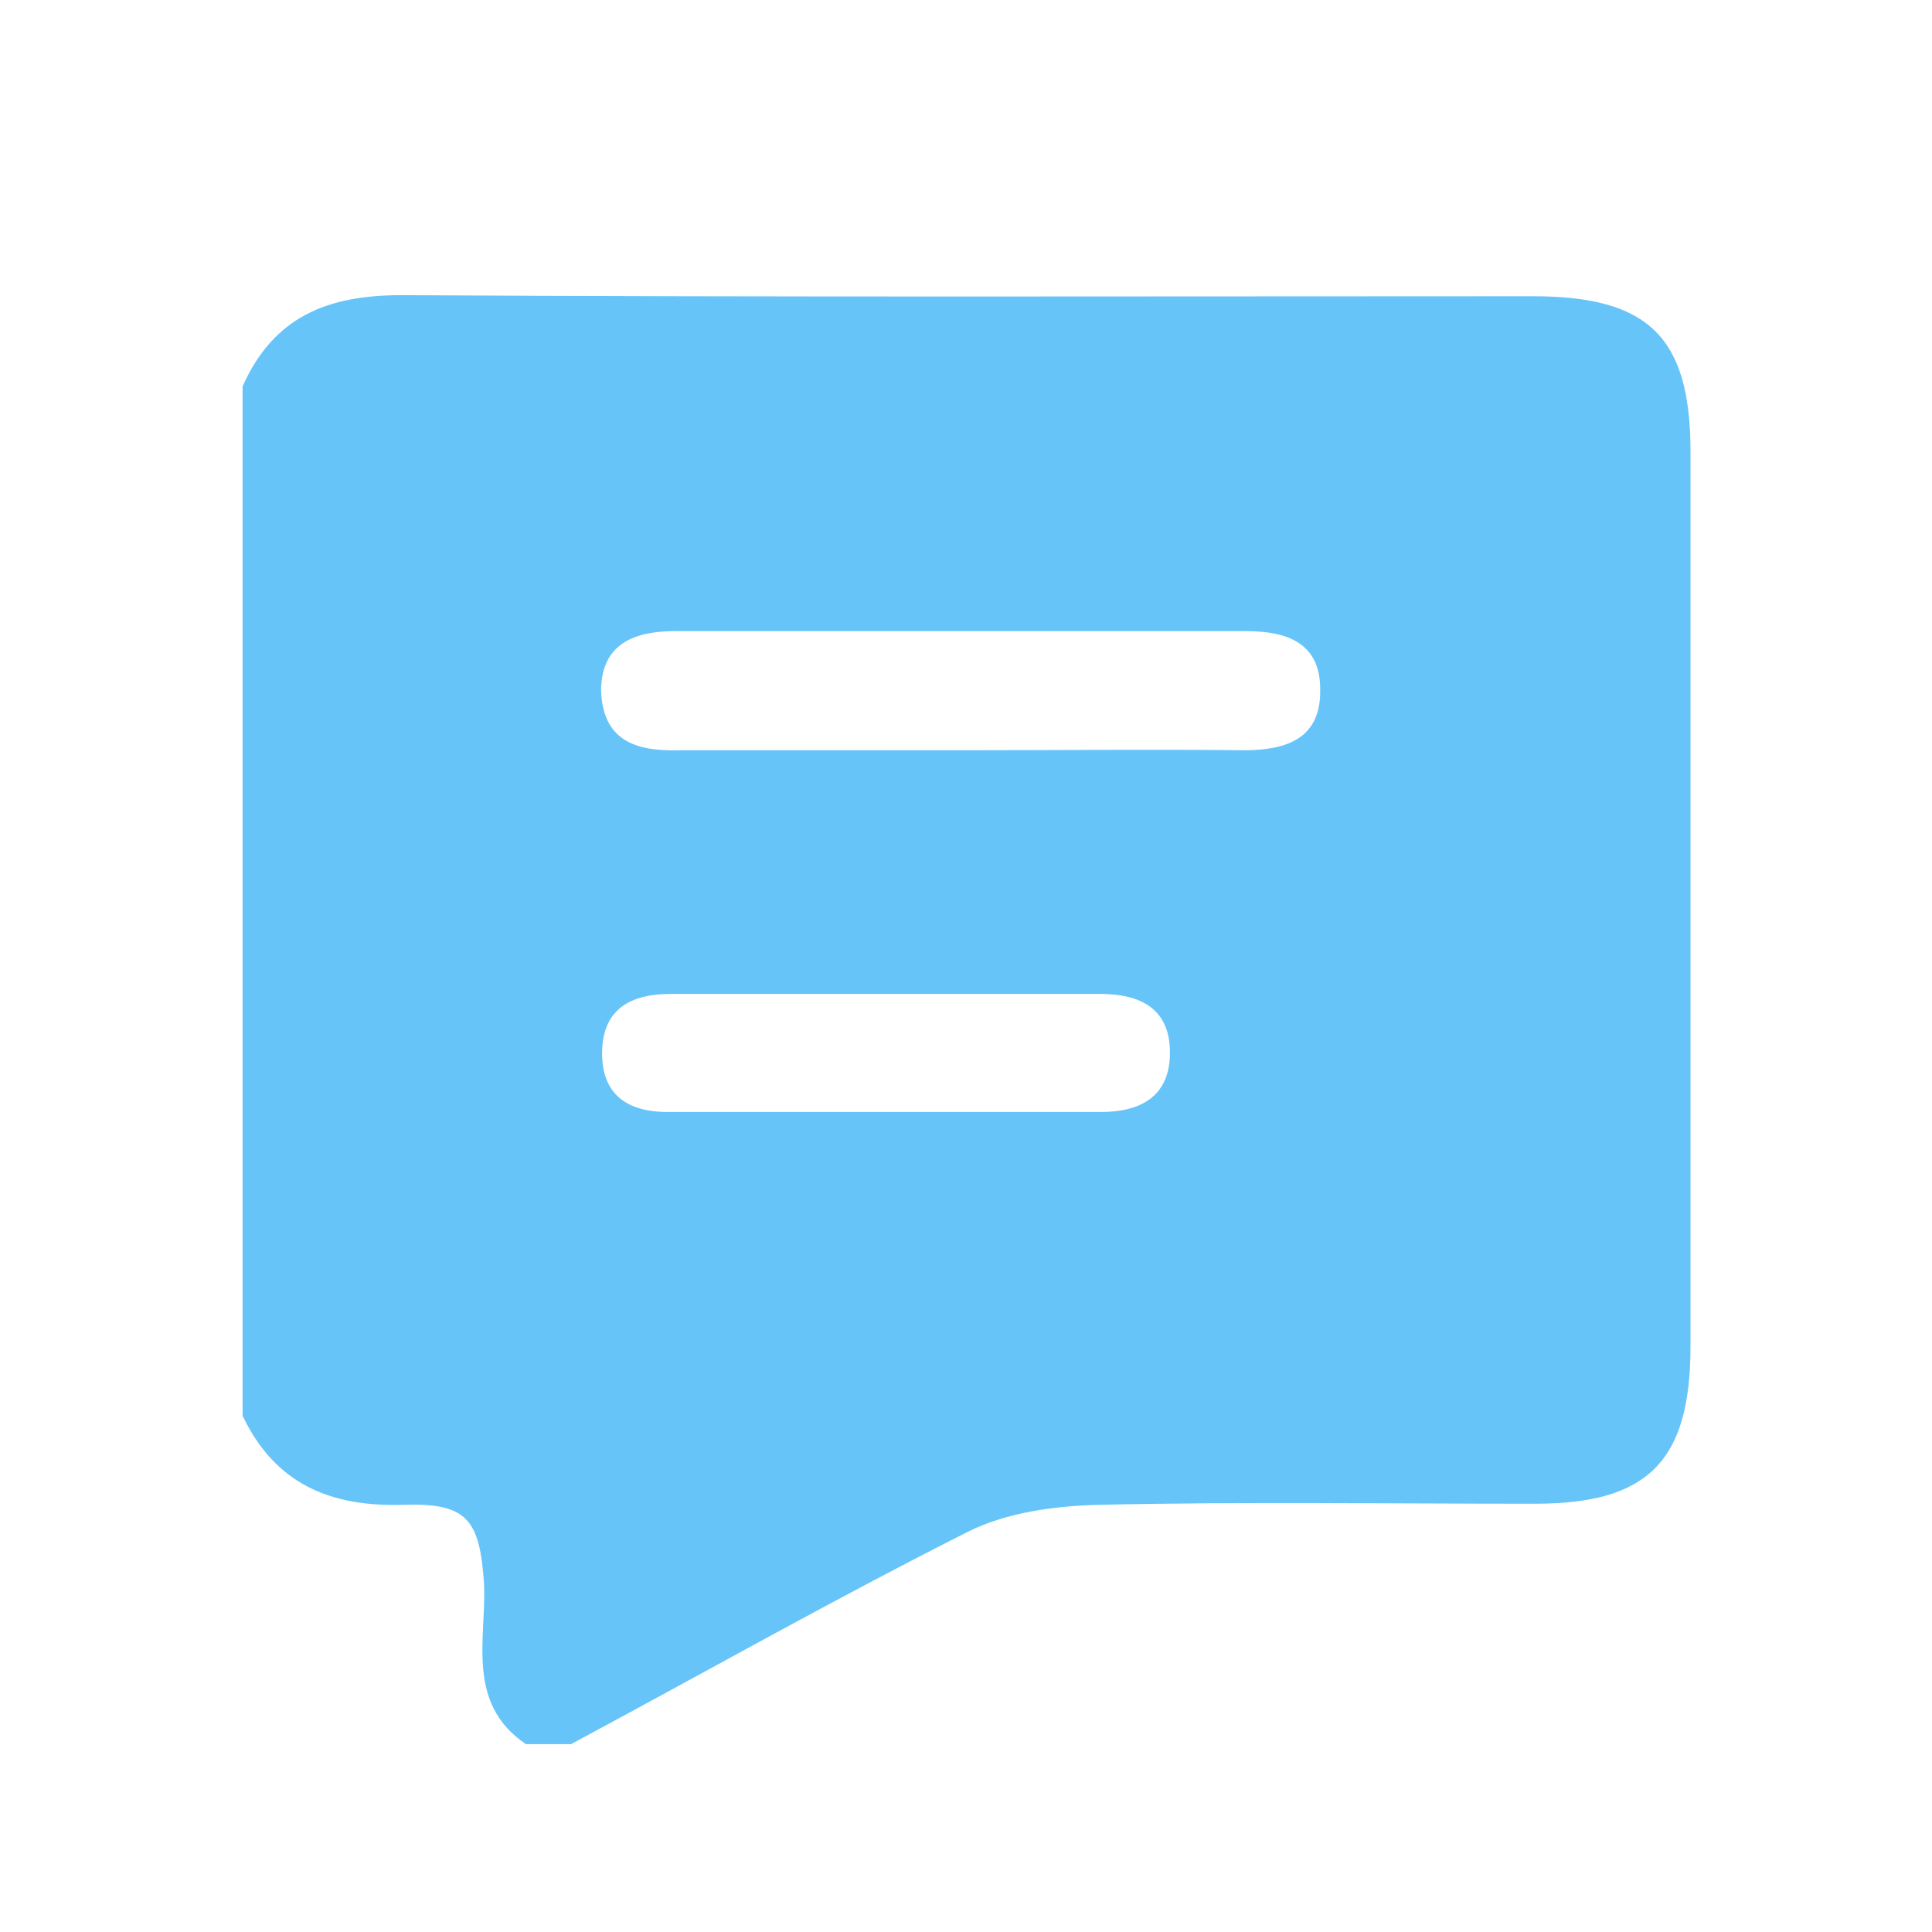
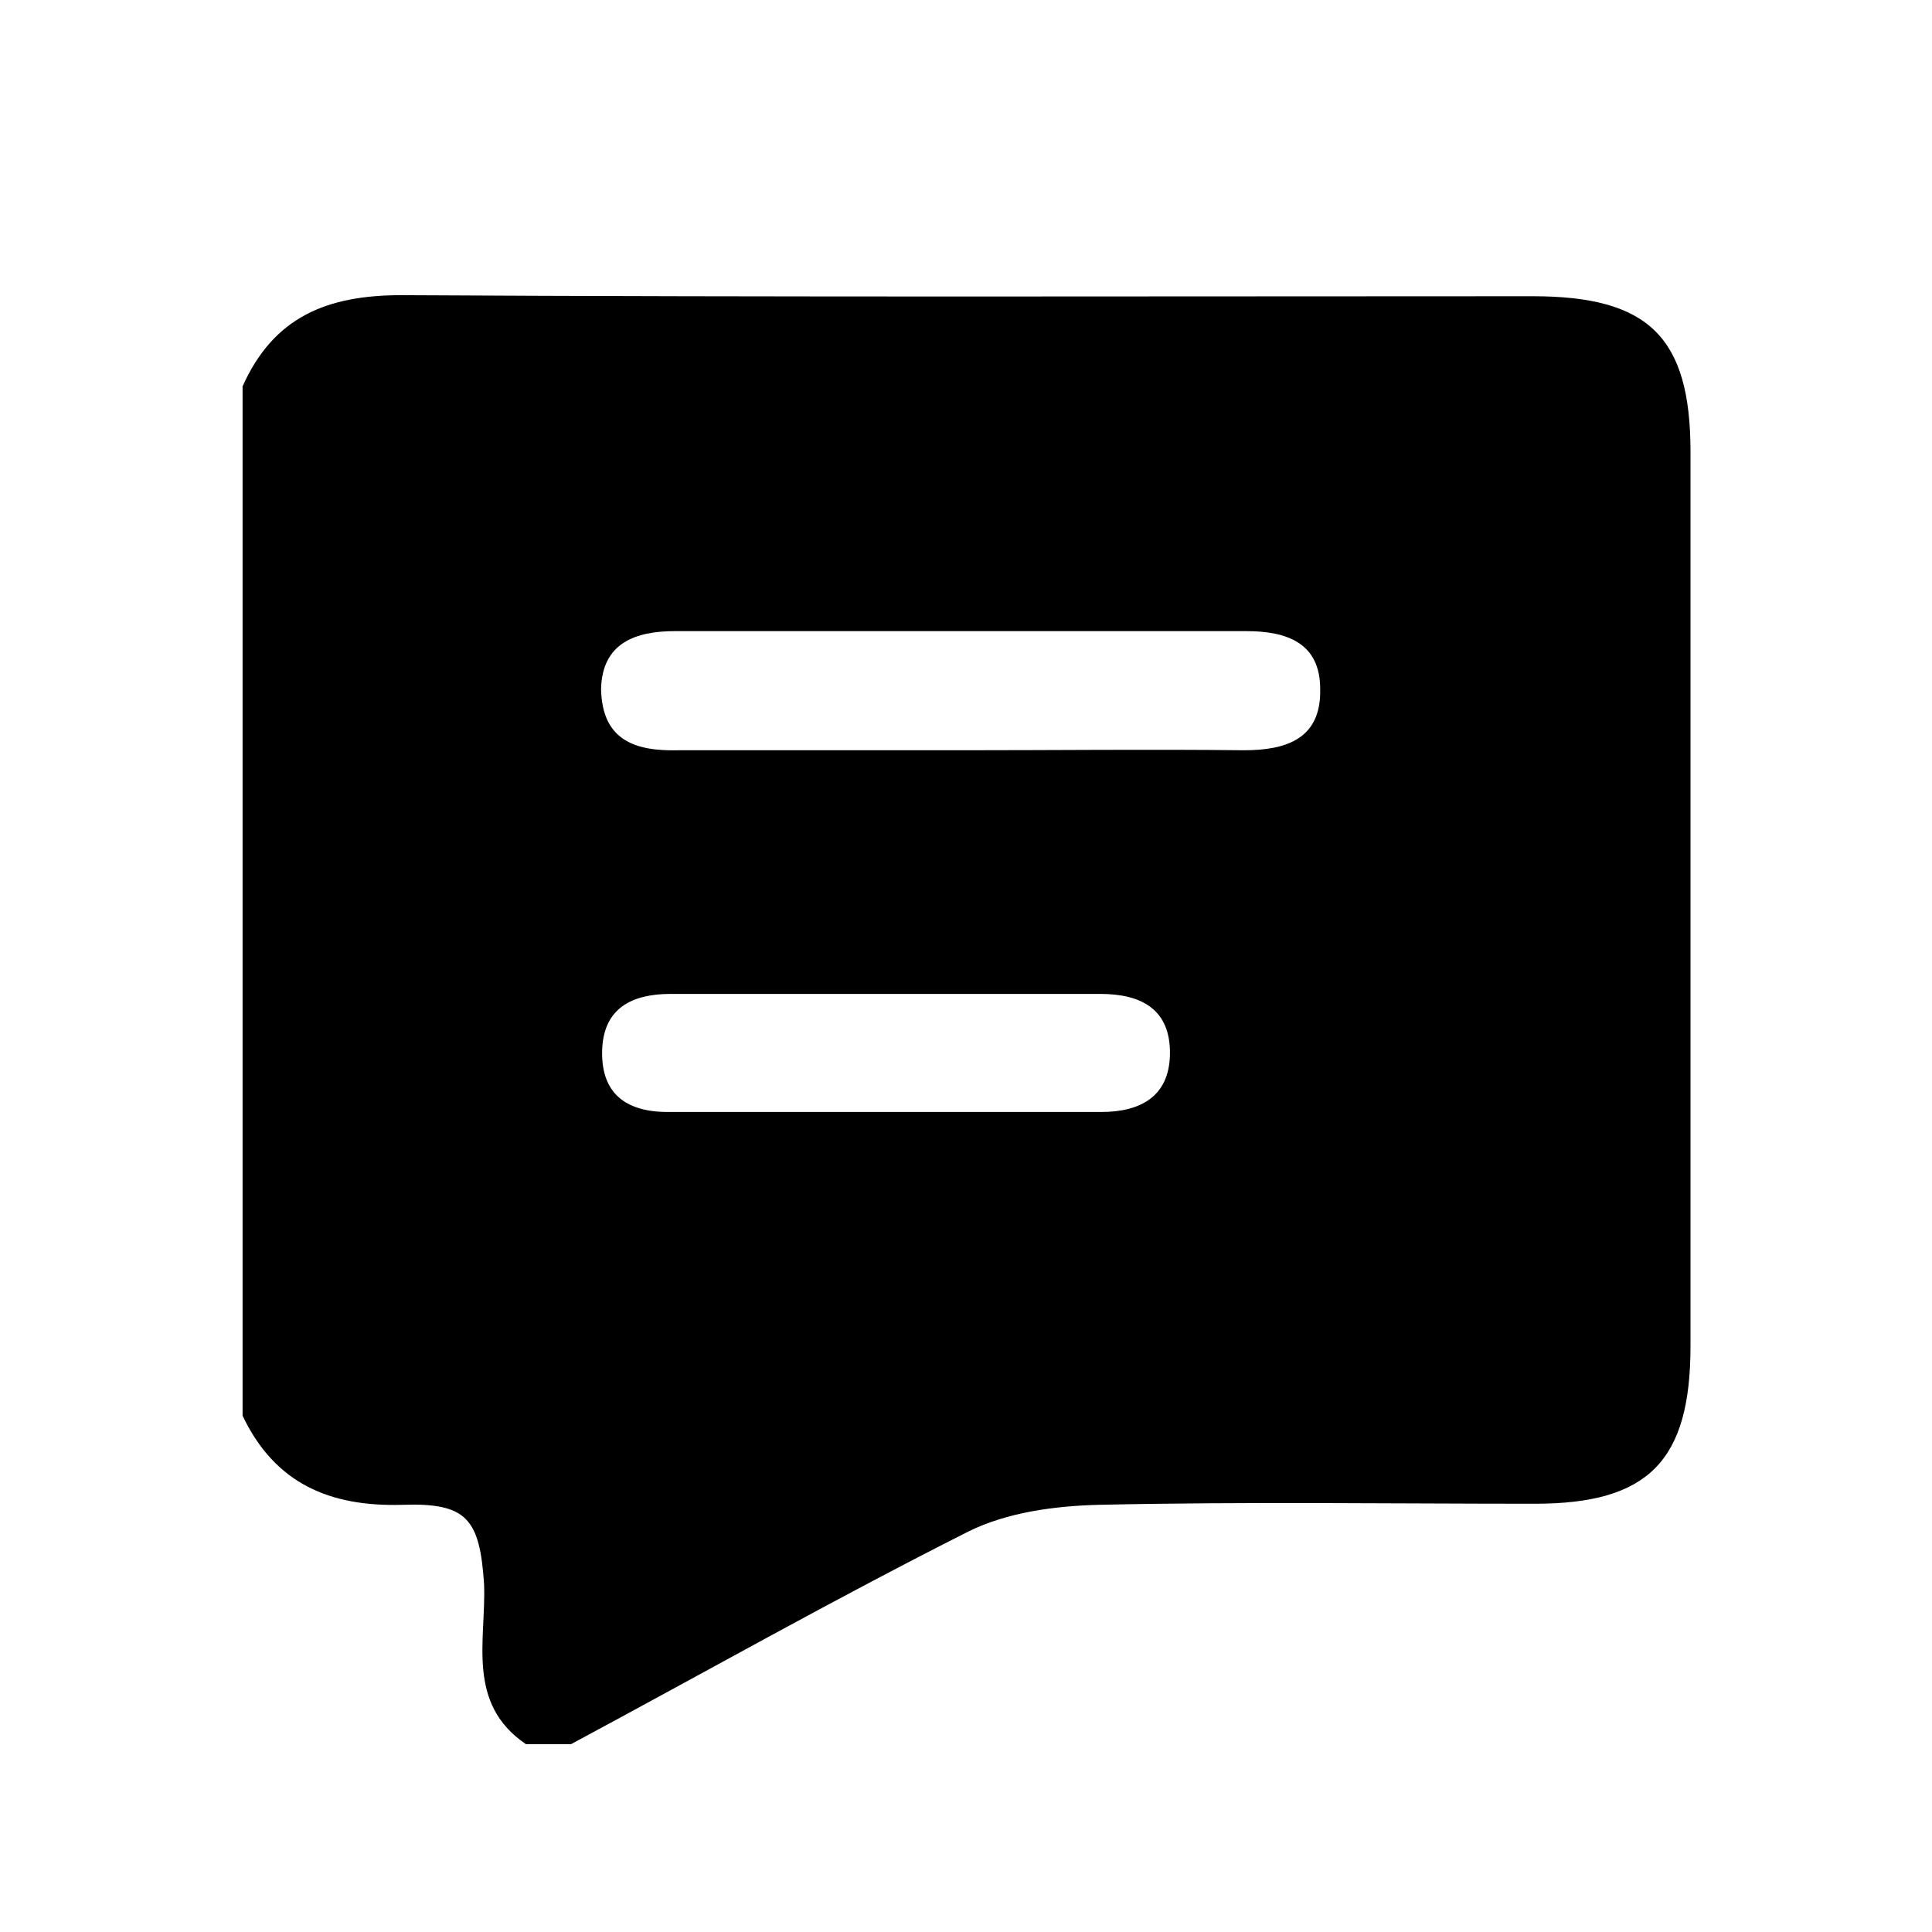
<svg xmlns="http://www.w3.org/2000/svg" t="1622182511520" class="icon" viewBox="0 0 1024 1024" version="1.1" p-id="11038" width="200" height="200">
  <defs>
    <style type="text/css" />
  </defs>
-   <path d="M128.569 750.364V204.8c16.498-36.978 44.942-48.356 84.196-48.356 199.68 1.138 399.929 0.569 599.609 0.569 61.44 0 83.627 21.618 83.627 82.489v473.884c0 60.871-22.187 83.627-82.489 83.627-76.8 0-154.169-1.138-230.969 0.569-23.324 0.569-48.924 3.982-69.404 14.222-71.111 35.84-140.516 75.093-210.489 112.64H278.756c-31.858-21.618-21.049-55.182-22.187-84.764-2.276-34.702-9.102-43.236-43.236-42.098-38.684 1.138-67.698-11.378-84.764-47.218z m381.156-352.711c50.062 0 100.124-0.569 149.618 0 22.756 0 40.96-6.258 40.391-32.427 0-24.462-17.636-30.72-39.253-30.72H357.831c-21.049 0-38.684 6.258-39.253 30.72 0.569 27.307 18.204 32.996 40.96 32.427h150.187z m-39.822 191.716h113.778c20.48 0 35.84-7.964 36.409-30.151 0.569-24.462-15.36-32.427-36.978-32.427h-227.556c-20.48 0-35.84 7.396-36.409 30.151-0.569 24.462 14.791 32.996 36.978 32.427h113.778z" p-id="11039" fill="#66c4f9" />
+   <path d="M128.569 750.364V204.8c16.498-36.978 44.942-48.356 84.196-48.356 199.68 1.138 399.929 0.569 599.609 0.569 61.44 0 83.627 21.618 83.627 82.489v473.884c0 60.871-22.187 83.627-82.489 83.627-76.8 0-154.169-1.138-230.969 0.569-23.324 0.569-48.924 3.982-69.404 14.222-71.111 35.84-140.516 75.093-210.489 112.64H278.756c-31.858-21.618-21.049-55.182-22.187-84.764-2.276-34.702-9.102-43.236-43.236-42.098-38.684 1.138-67.698-11.378-84.764-47.218z m381.156-352.711c50.062 0 100.124-0.569 149.618 0 22.756 0 40.96-6.258 40.391-32.427 0-24.462-17.636-30.72-39.253-30.72H357.831c-21.049 0-38.684 6.258-39.253 30.72 0.569 27.307 18.204 32.996 40.96 32.427h150.187z m-39.822 191.716h113.778c20.48 0 35.84-7.964 36.409-30.151 0.569-24.462-15.36-32.427-36.978-32.427h-227.556c-20.48 0-35.84 7.396-36.409 30.151-0.569 24.462 14.791 32.996 36.978 32.427h113.778z" p-id="11039" />
</svg>
